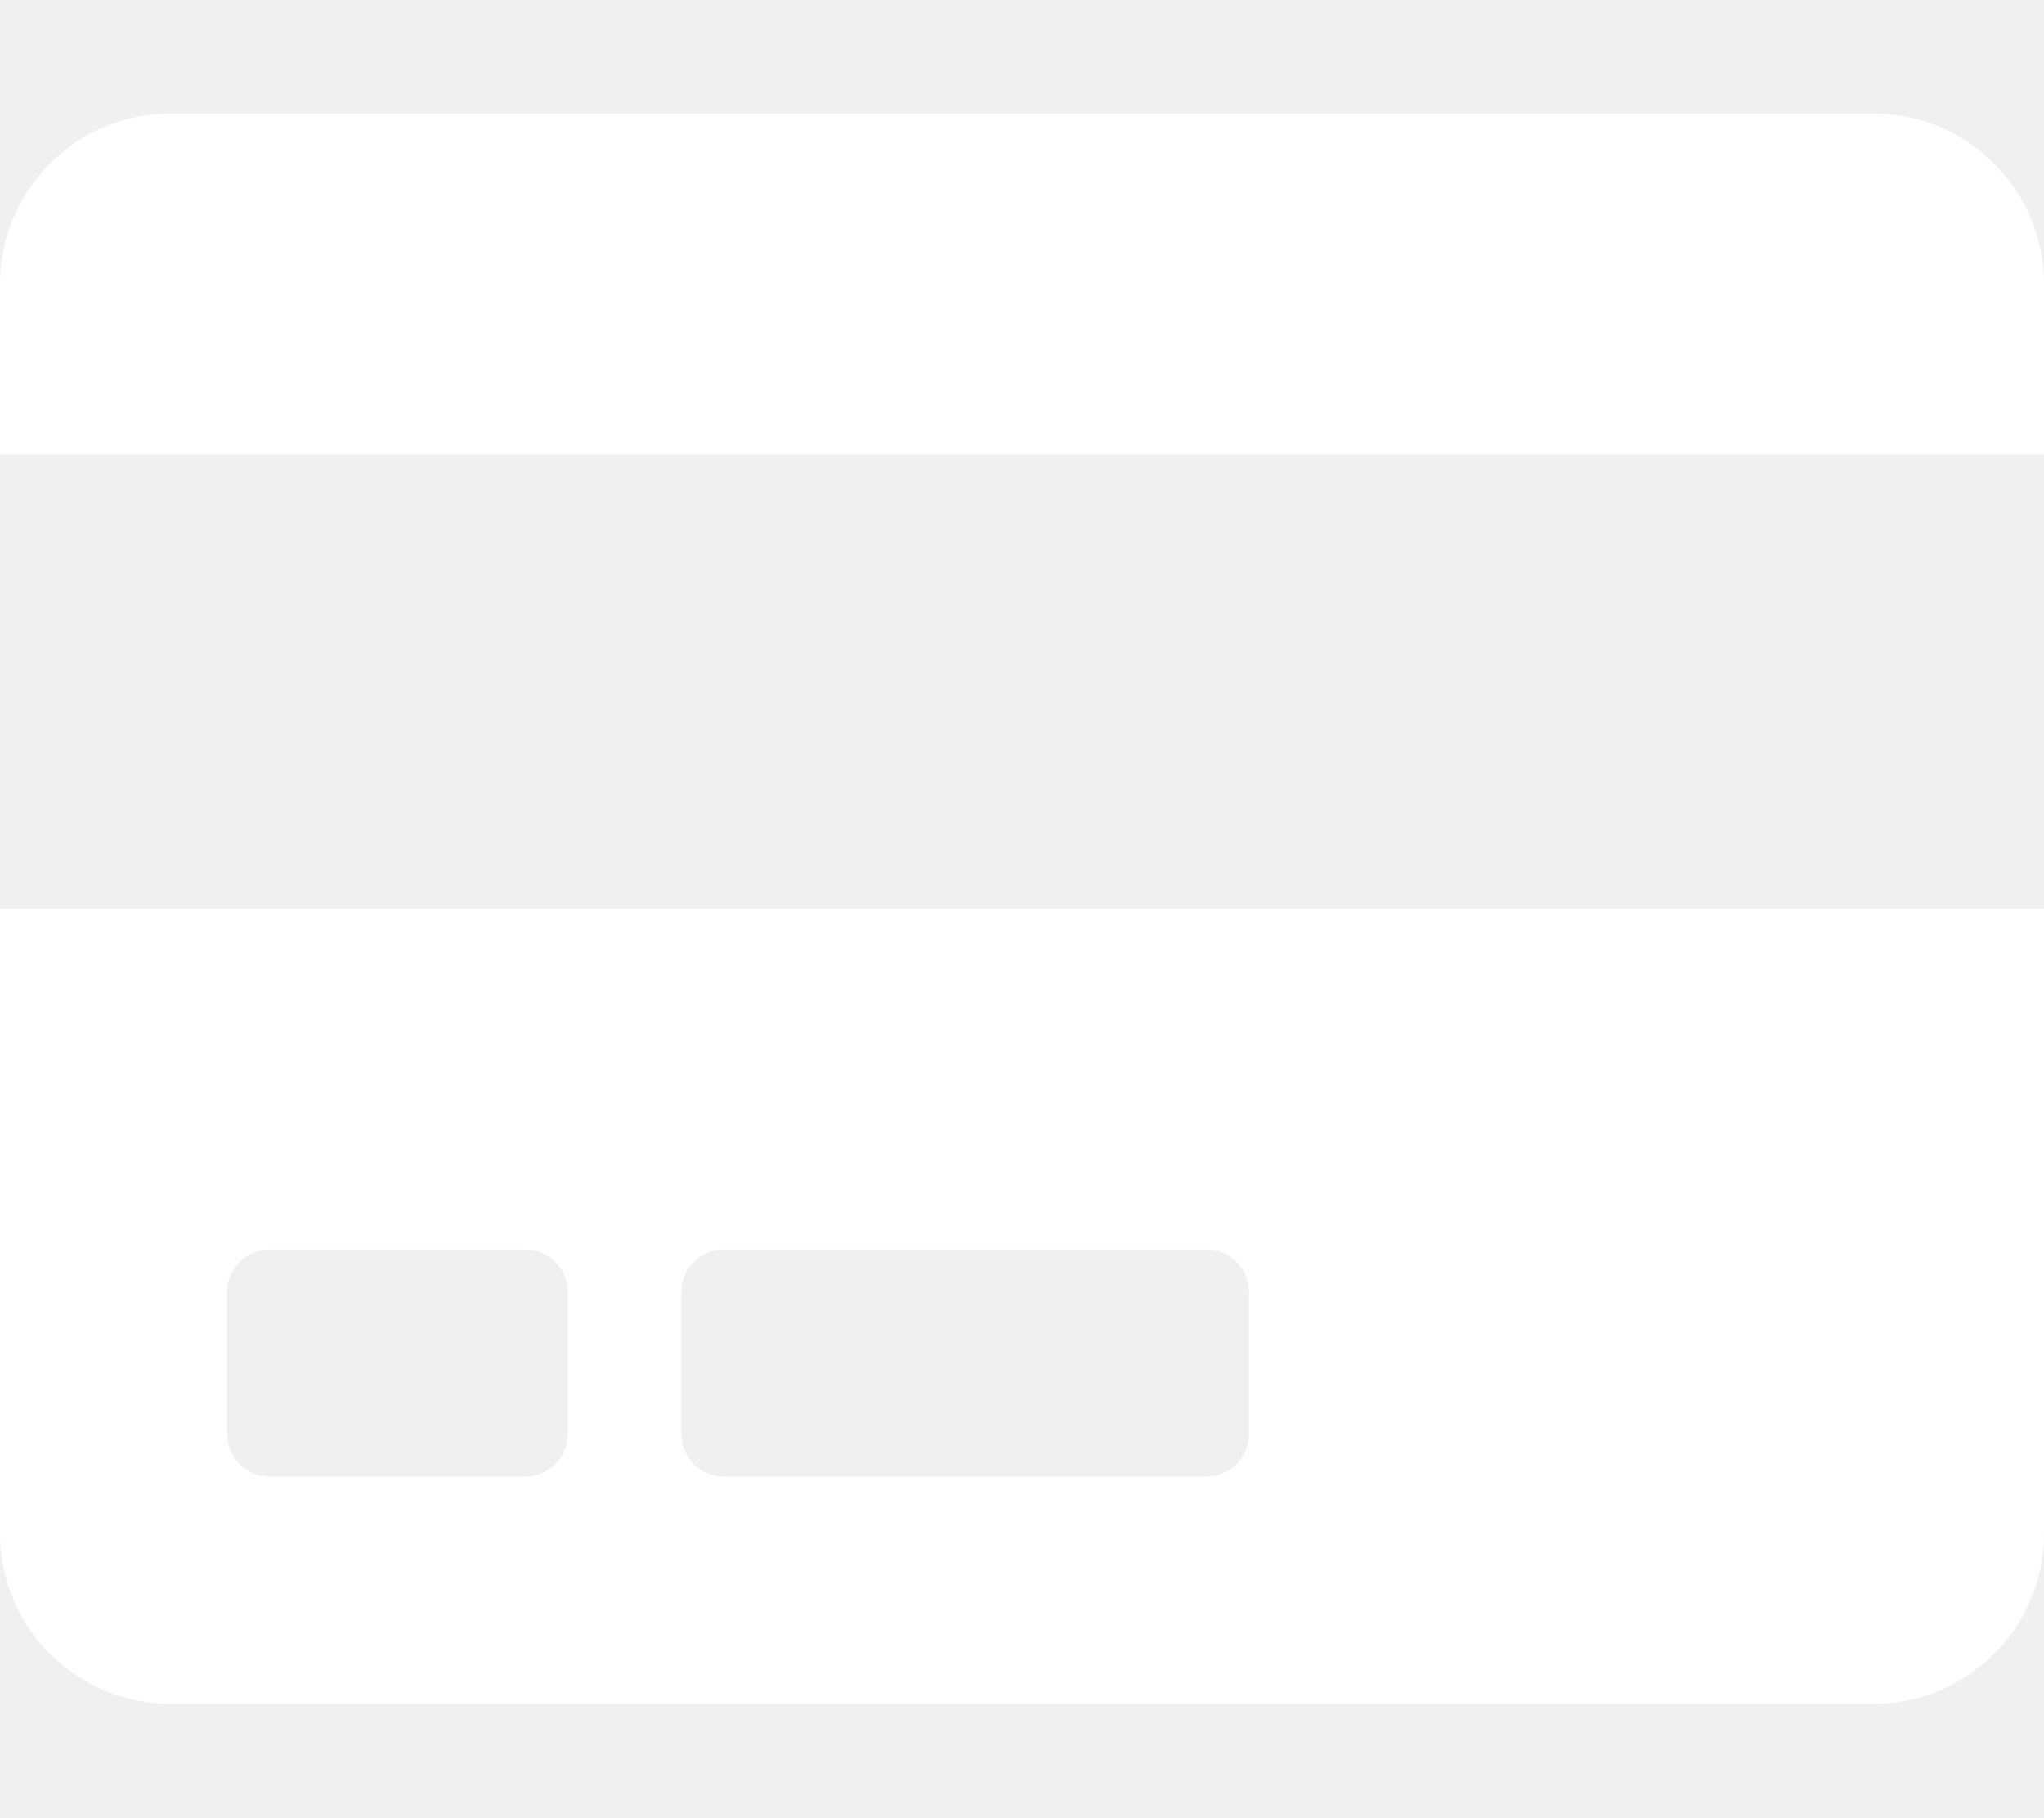
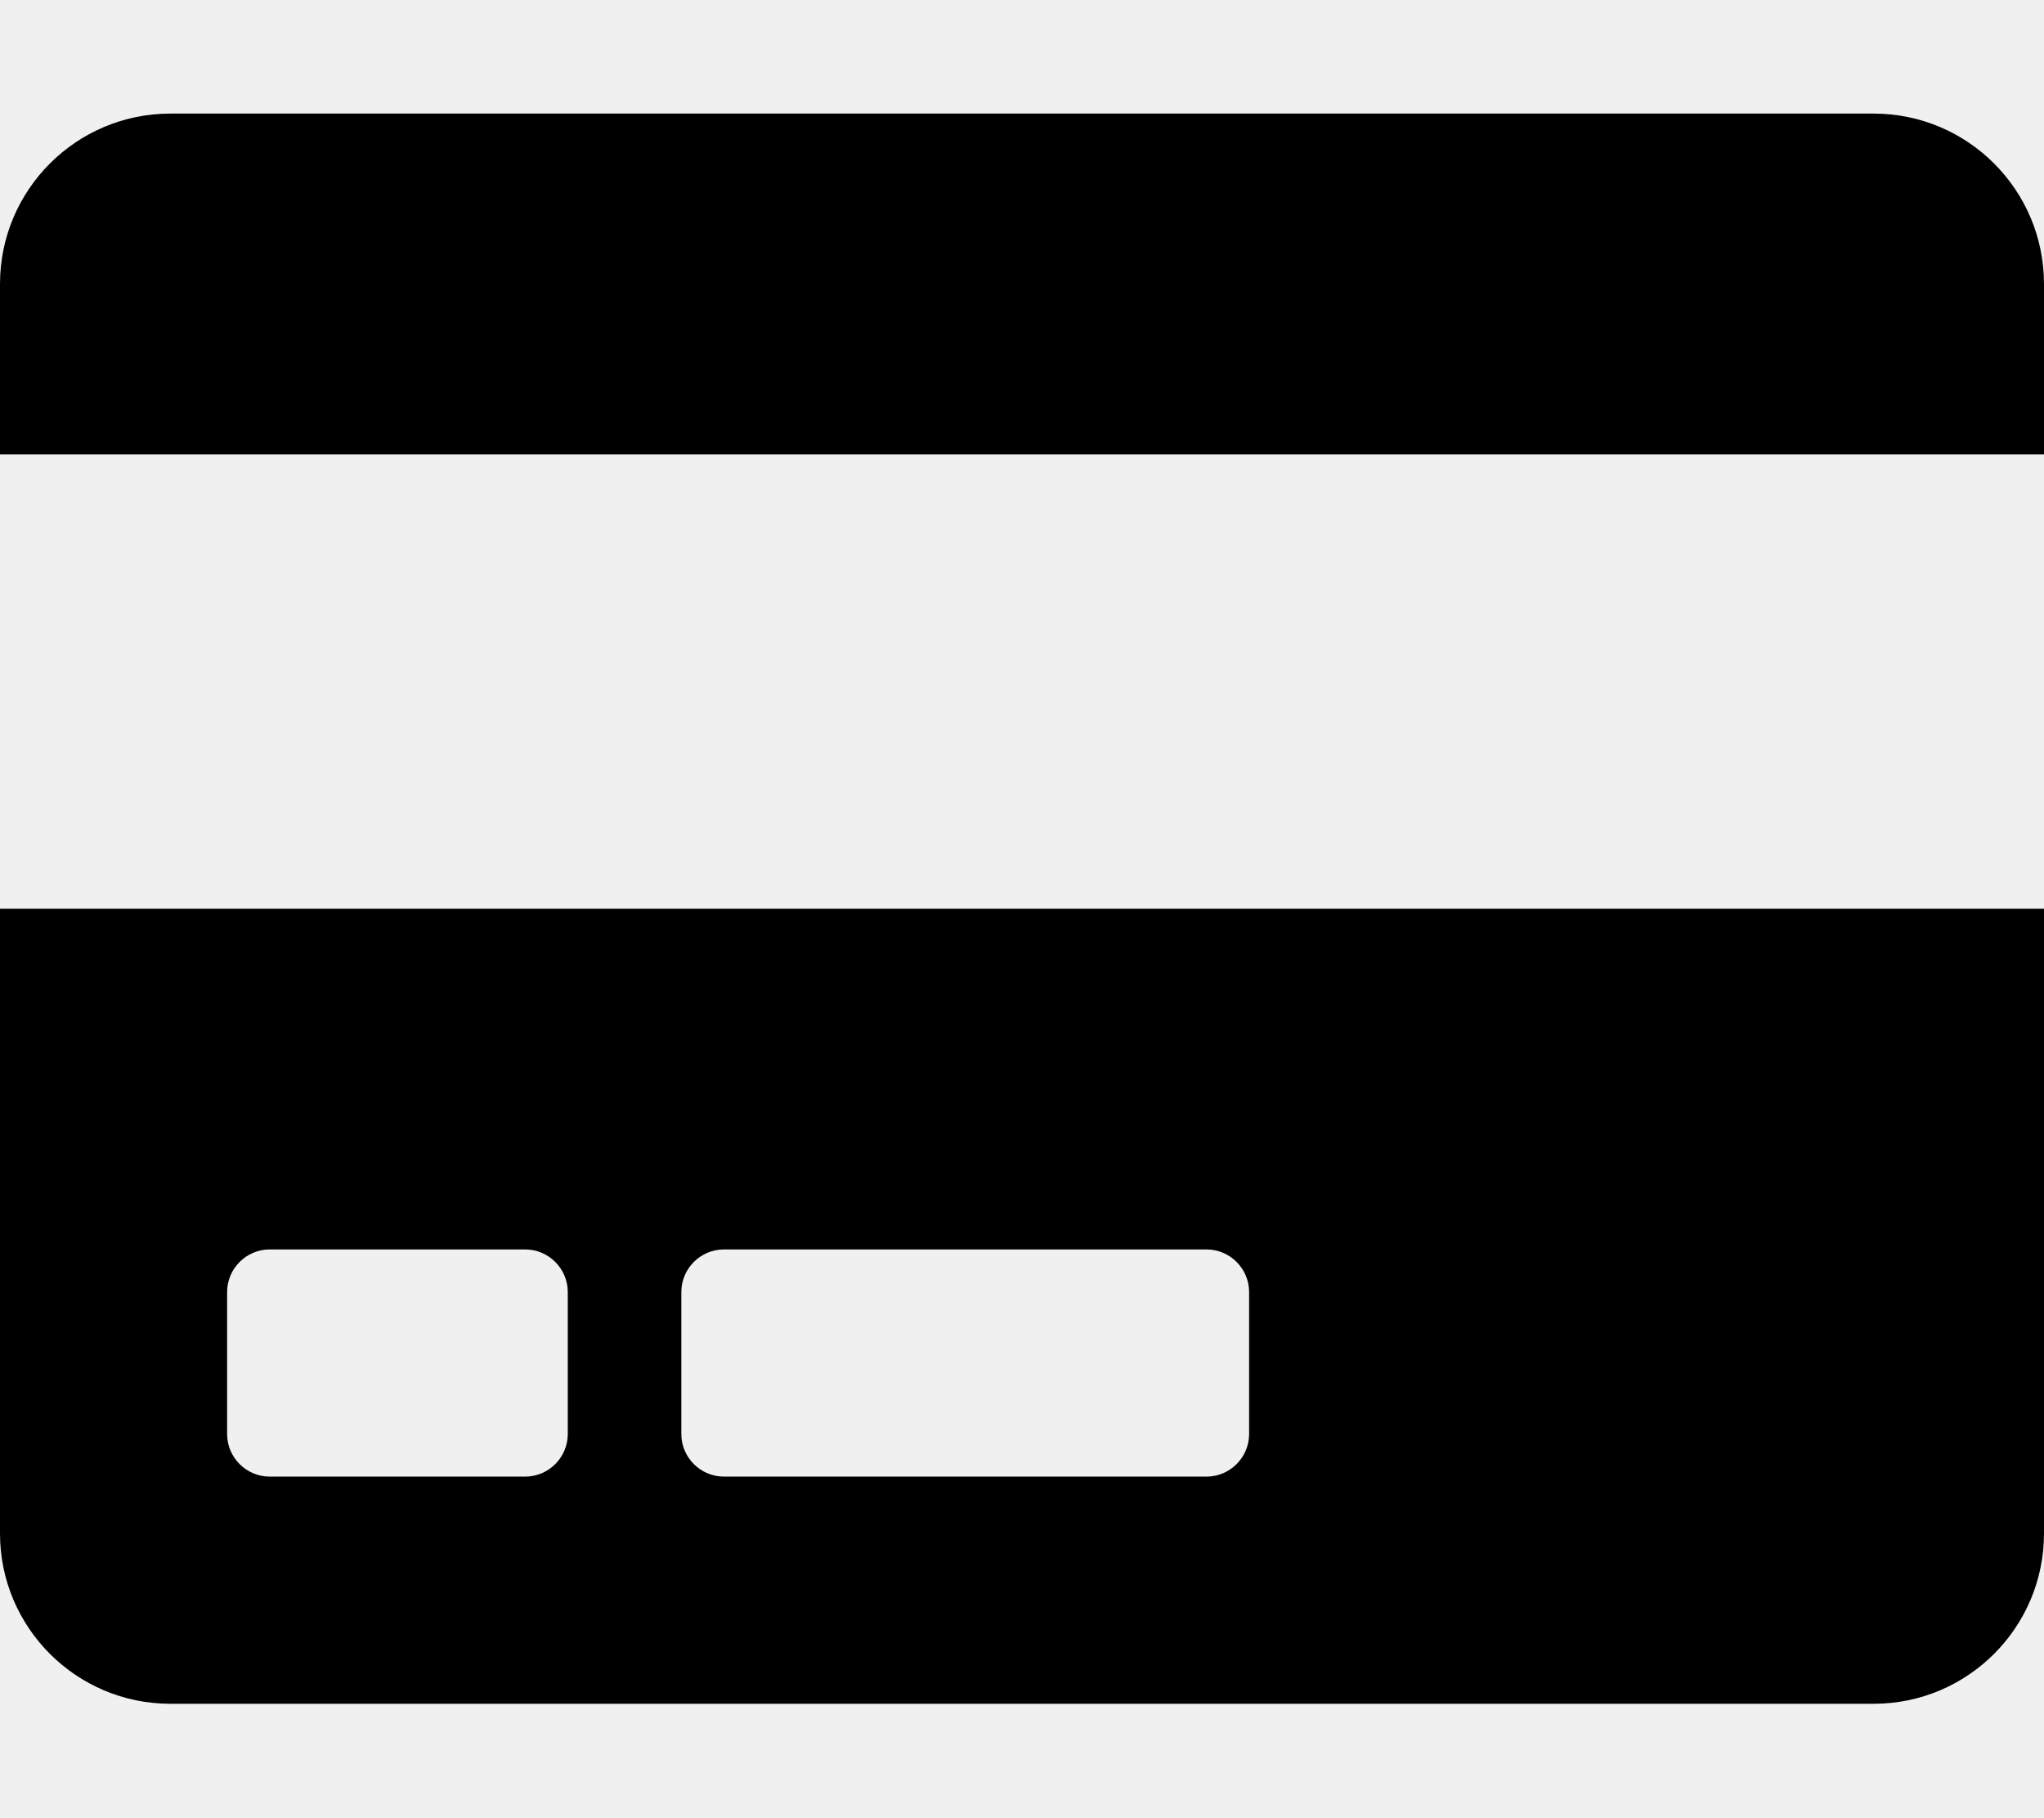
<svg xmlns="http://www.w3.org/2000/svg" aria-hidden="true" focusable="false" data-prefix="fas" data-icon="credit-card" class="svg-inline--fa fa-credit-card fa-w-18" role="img" viewBox="0 0 576 512">
-   <path fill="white" d="M0 432c0 26.5 21.5 48 48 48h480c26.5 0 48-21.5 48-48V256H0v176zm192-68c0-6.6 5.4-12 12-12h136c6.6 0 12 5.4 12 12v40c0 6.6-5.4 12-12 12H204c-6.6 0-12-5.4-12-12v-40zm-128 0c0-6.6 5.4-12 12-12h72c6.6 0 12 5.4 12 12v40c0 6.6-5.4 12-12 12H76c-6.6 0-12-5.4-12-12v-40zM576 80v48H0V80c0-26.5 21.5-48 48-48h480c26.5 0 48 21.5 48 48z" />
+   <path fill="black" d="M0 432c0 26.5 21.5 48 48 48h480c26.5 0 48-21.5 48-48V256H0v176zm192-68c0-6.6 5.4-12 12-12h136c6.6 0 12 5.4 12 12v40c0 6.6-5.4 12-12 12H204c-6.6 0-12-5.4-12-12v-40zm-128 0c0-6.6 5.4-12 12-12h72c6.6 0 12 5.4 12 12v40c0 6.6-5.4 12-12 12H76c-6.6 0-12-5.4-12-12v-40zM576 80v48H0V80c0-26.5 21.5-48 48-48h480c26.5 0 48 21.5 48 48z" />
</svg>
